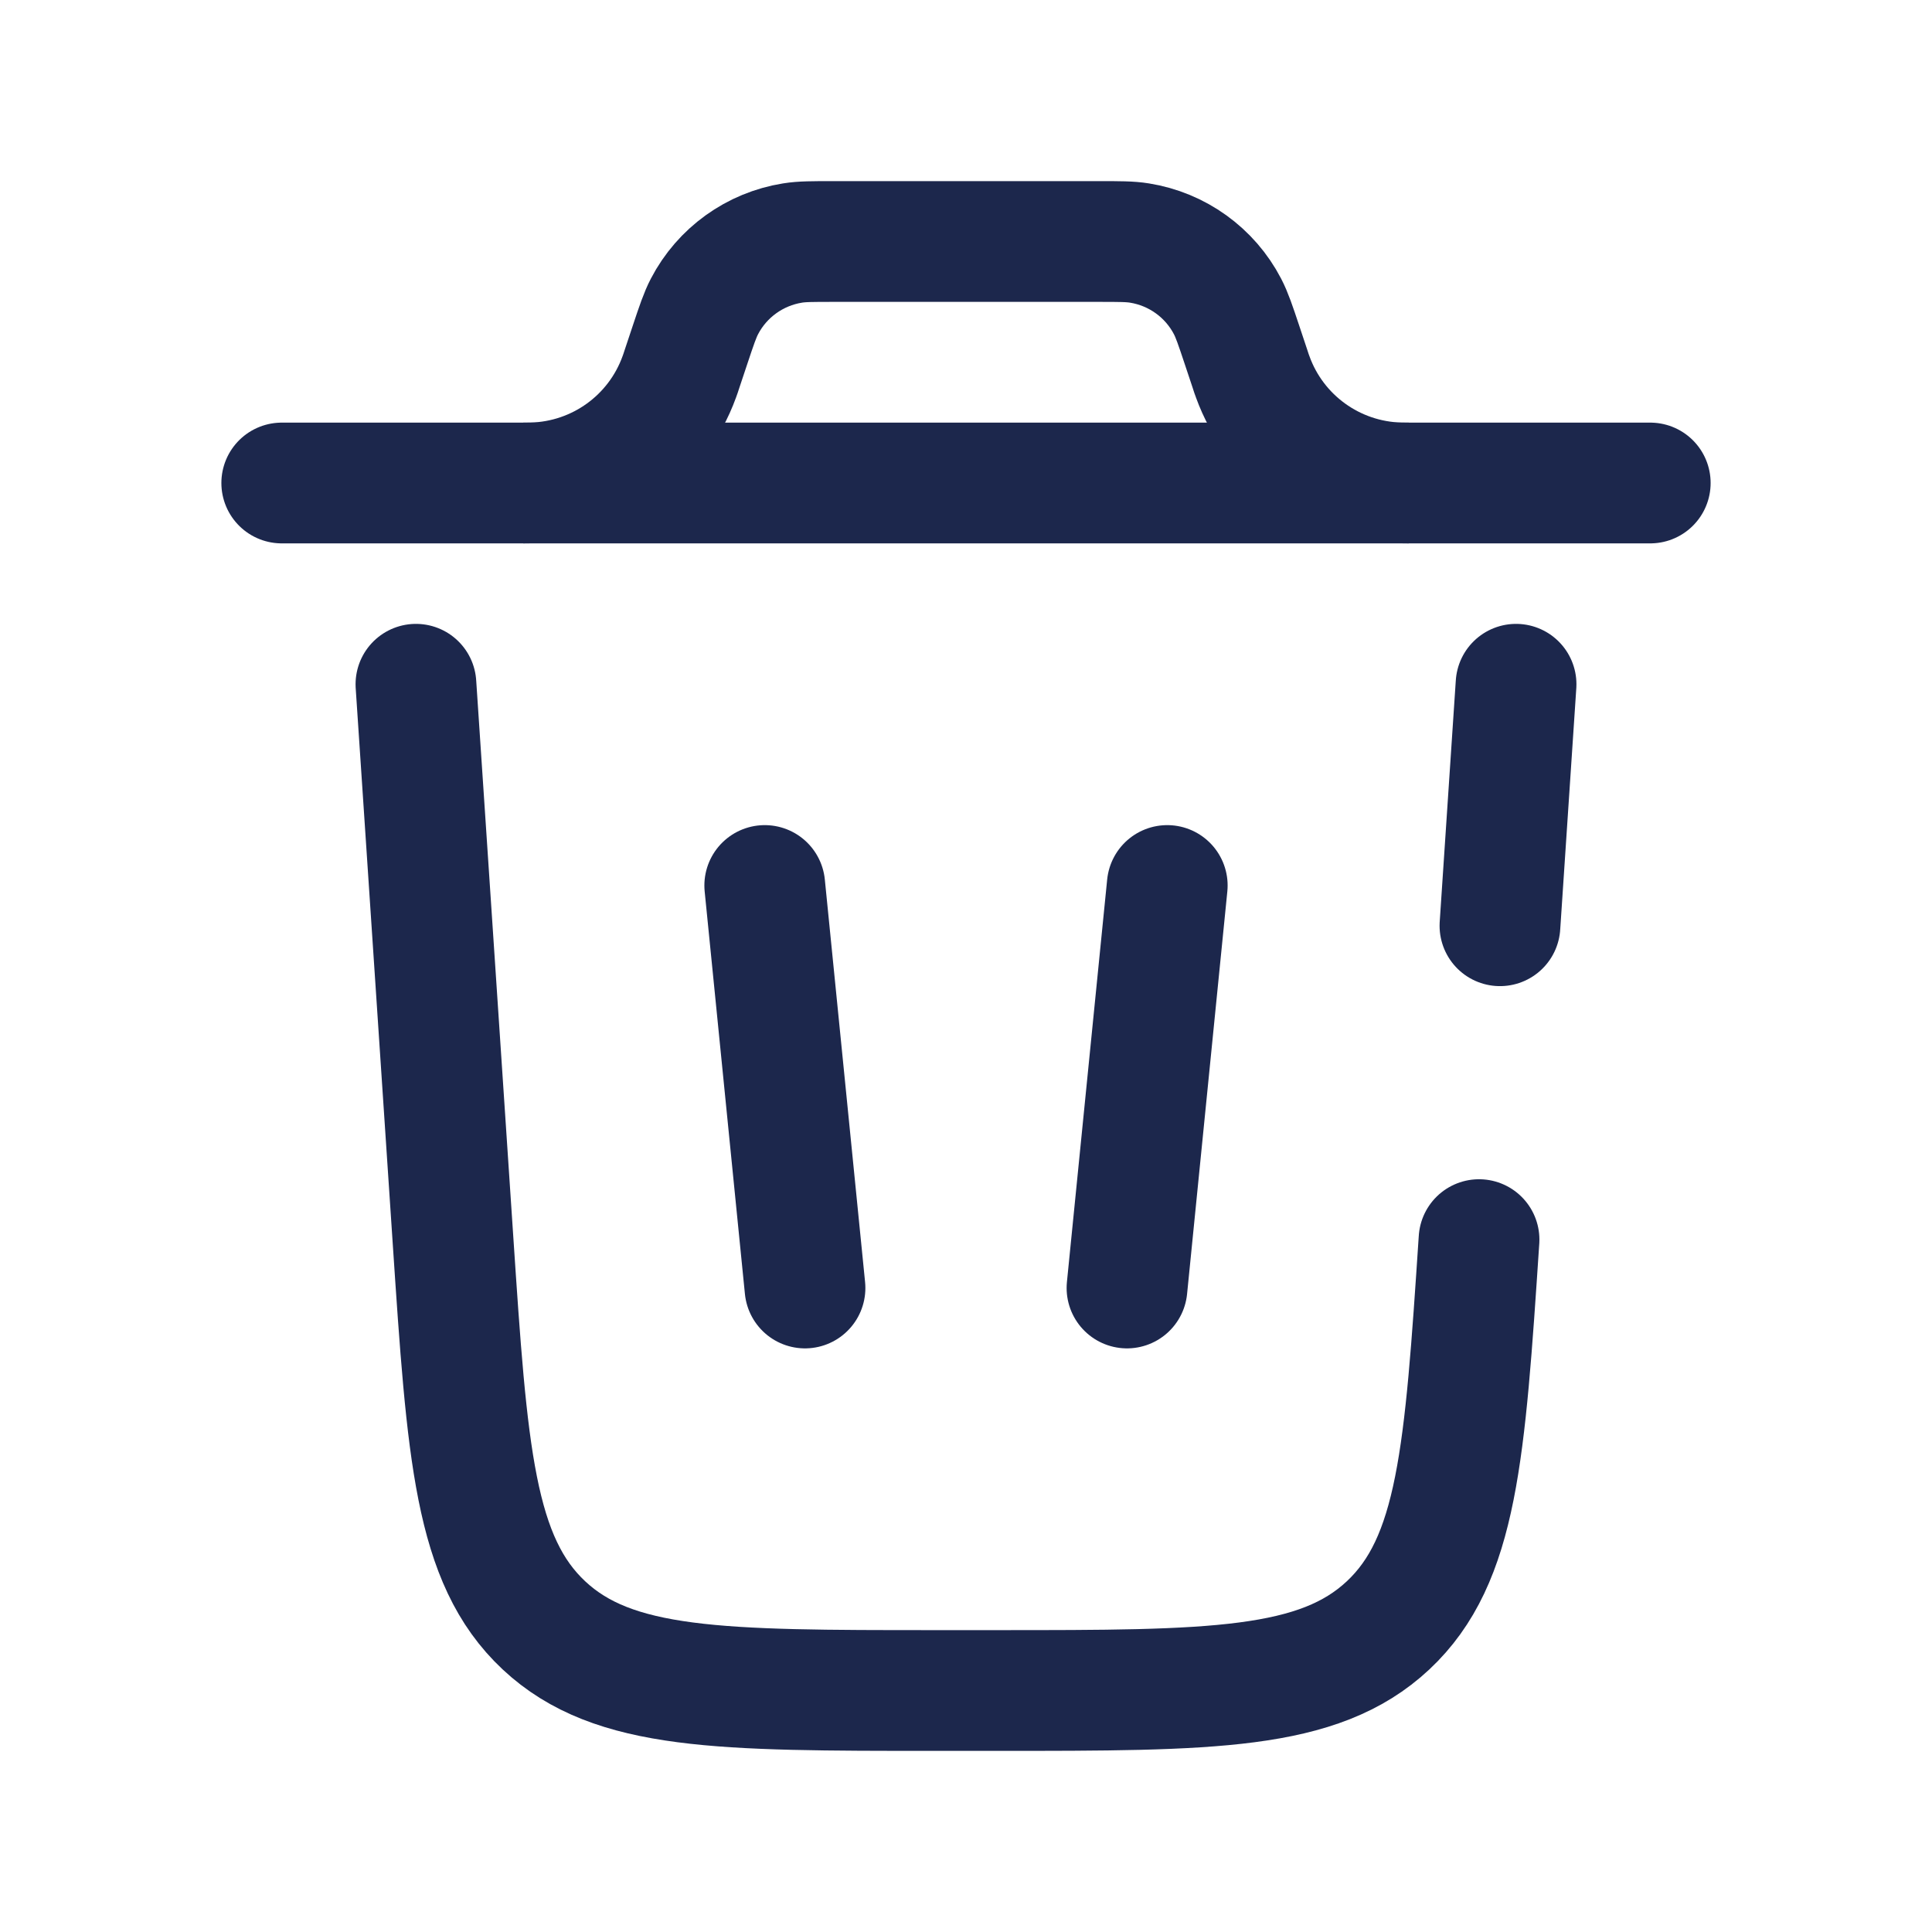
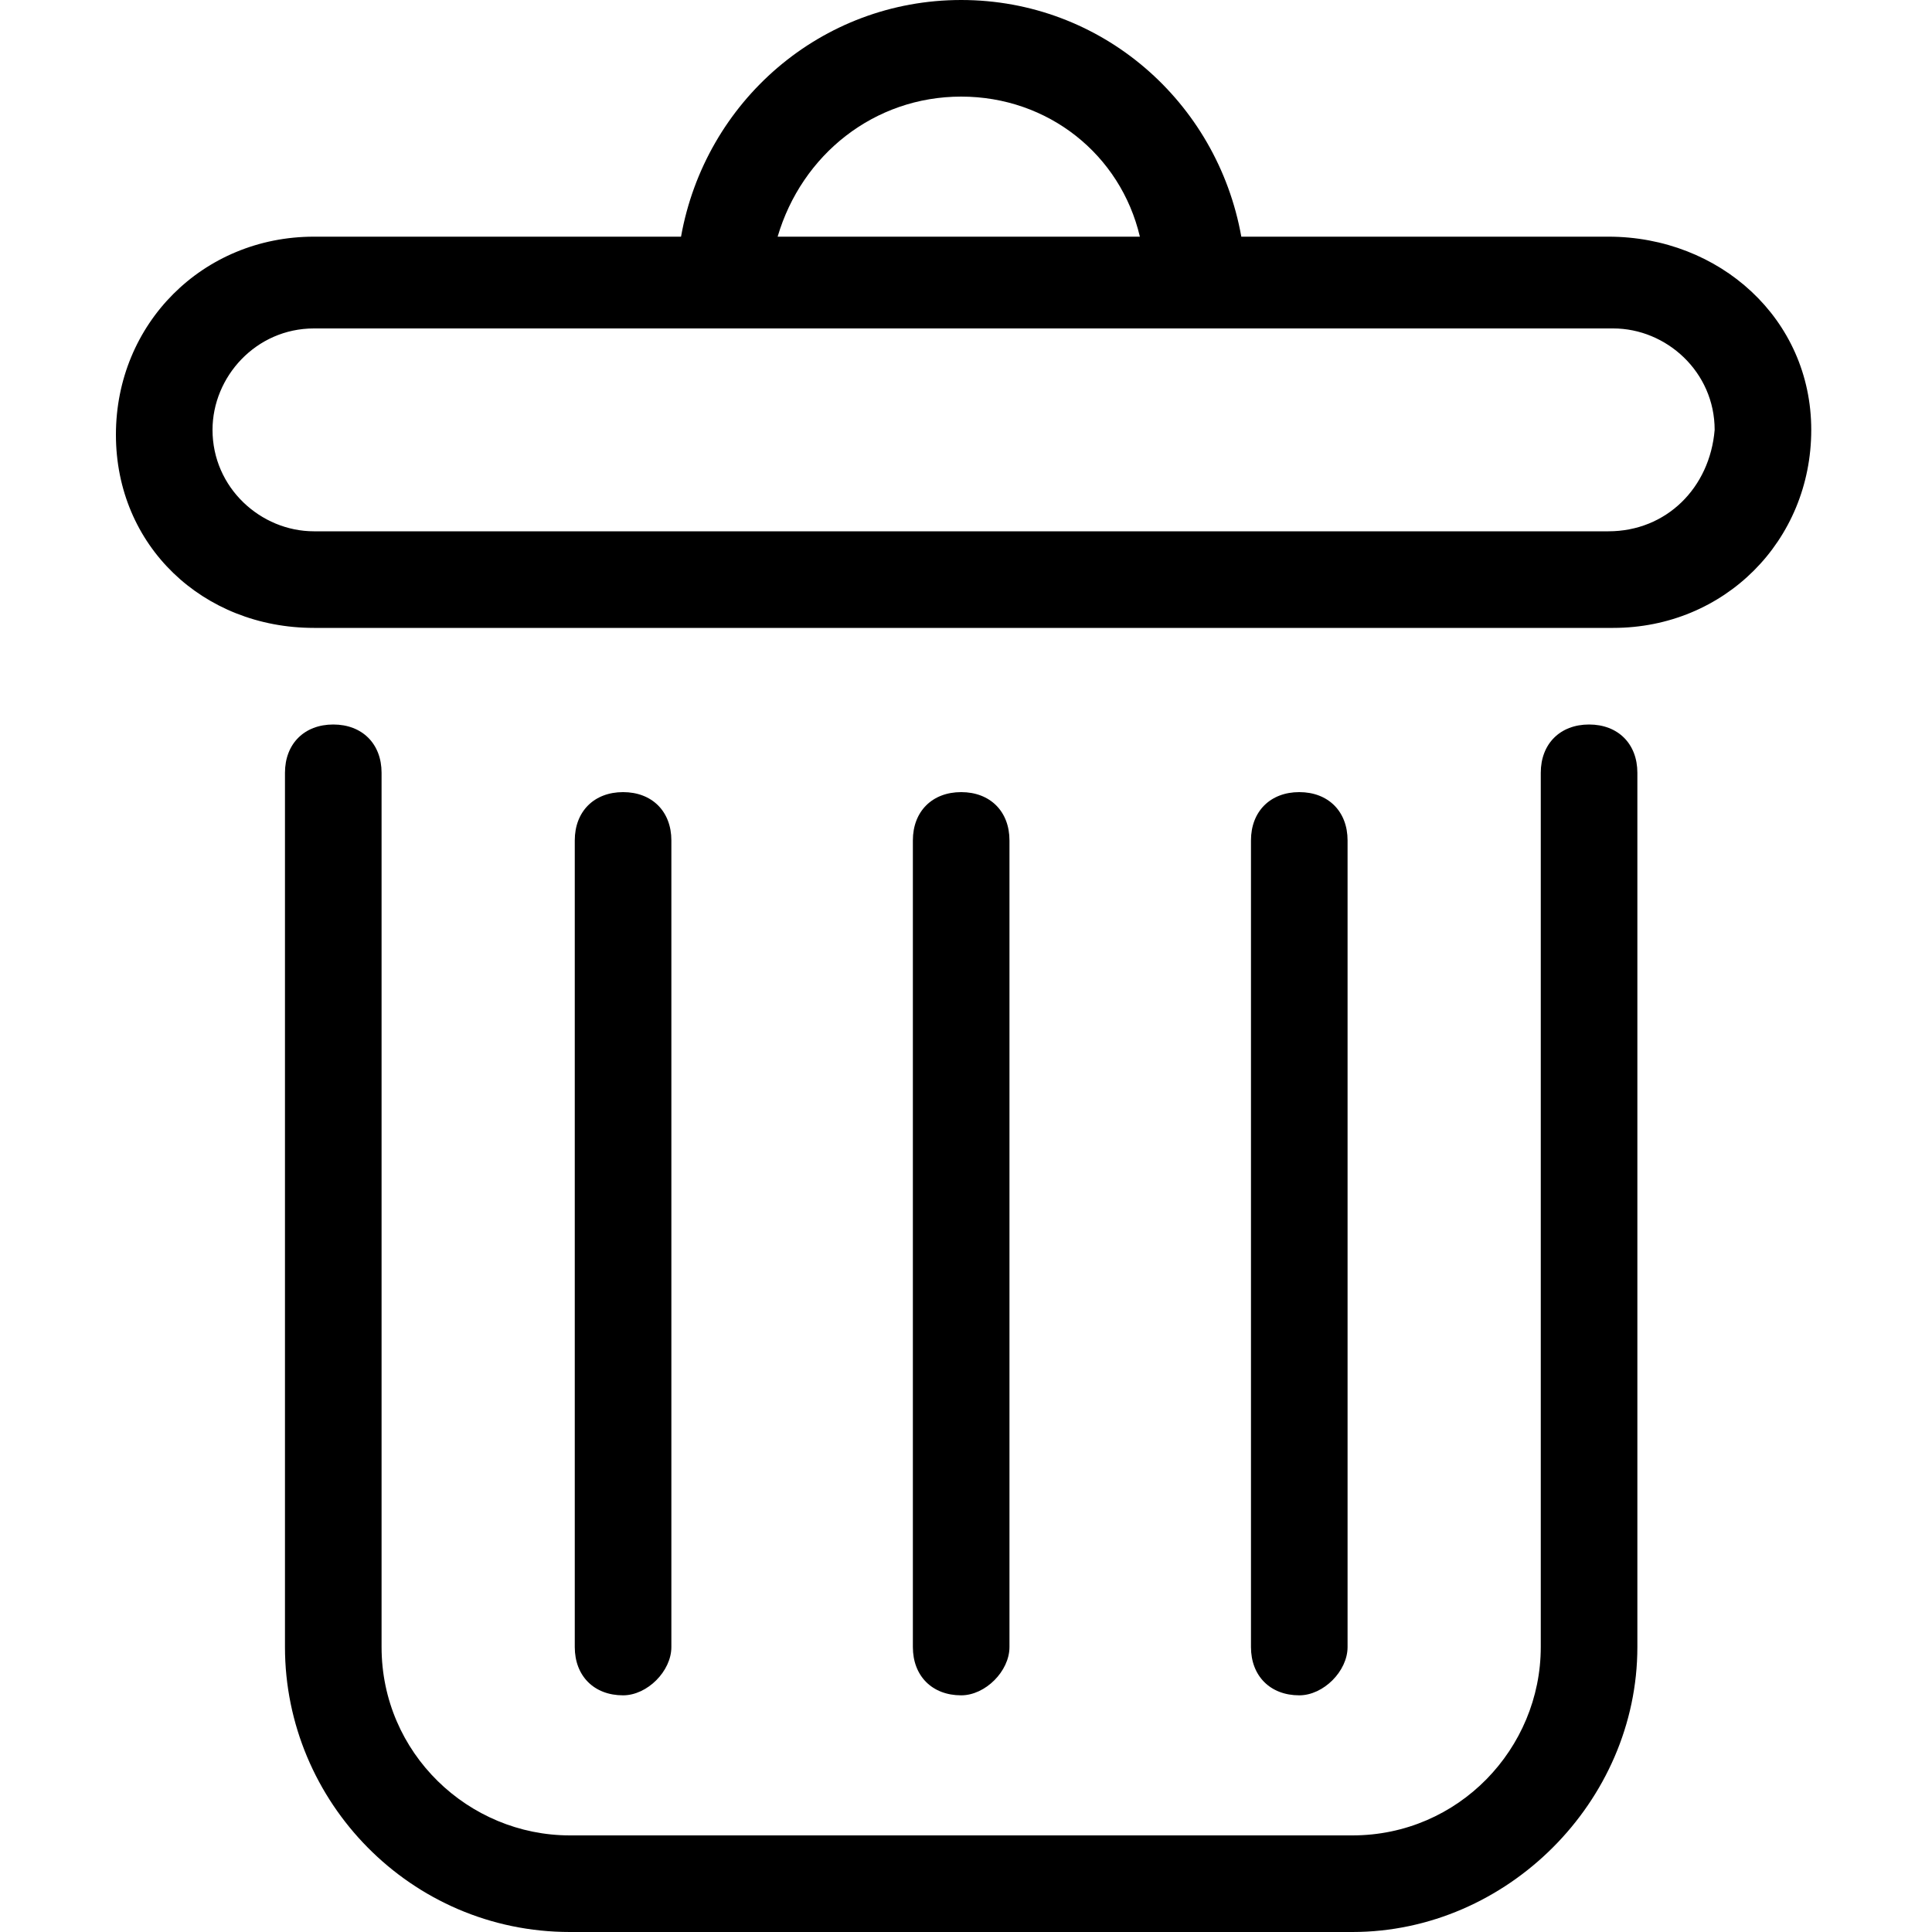
- <svg xmlns="http://www.w3.org/2000/svg" width="800px" height="800px" viewBox="0 0 24 24" fill="none">
-   <path d="M20.5 6H3.5" stroke="#1C274C" stroke-width="1.5" stroke-linecap="round" />
-   <path d="M9.5 11L10 16" stroke="#1C274C" stroke-width="1.5" stroke-linecap="round" />
-   <path d="M14.5 11L14 16" stroke="#1C274C" stroke-width="1.5" stroke-linecap="round" />
-   <path d="M6.5 6C6.556 6 6.584 6 6.609 5.999C7.433 5.978 8.159 5.455 8.439 4.68C8.448 4.656 8.457 4.63 8.474 4.577L8.571 4.286C8.654 4.037 8.696 3.913 8.751 3.807C8.97 3.386 9.376 3.094 9.845 3.019C9.962 3 10.093 3 10.355 3H13.645C13.907 3 14.038 3 14.155 3.019C14.624 3.094 15.03 3.386 15.249 3.807C15.304 3.913 15.346 4.037 15.429 4.286L15.526 4.577C15.543 4.63 15.552 4.657 15.561 4.68C15.841 5.455 16.567 5.978 17.391 5.999C17.416 6 17.444 6 17.5 6" stroke="#1C274C" stroke-width="1.5" />
-   <path d="M18.373 15.399C18.197 18.054 18.108 19.381 17.243 20.191C16.378 21 15.048 21 12.387 21H11.613C8.953 21 7.622 21 6.757 20.191C5.892 19.381 5.804 18.054 5.627 15.399L5.167 8.5M18.833 8.5L18.633 11.5" stroke="#1C274C" stroke-width="1.5" stroke-linecap="round" />
+ <svg xmlns="http://www.w3.org/2000/svg" enable-background="new 0 0 40 40" id="Слой_1" version="1.1" viewBox="0 0 40 40" xml:space="preserve">
+   <g>
+     <path d="M28,40H11.8c-3.3,0-5.9-2.7-5.9-5.9V16c0-0.6,0.4-1,1-1s1,0.4,1,1v18.1c0,2.2,1.8,3.9,3.9,3.9H28c2.2,0,3.9-1.8,3.9-3.9V16   c0-0.6,0.4-1,1-1s1,0.4,1,1v18.1C33.9,37.3,31.2,40,28,40z" />
+   </g>
+   <g>
+     <path d="M33.3,4.9h-7.6C25.2,2.1,22.8,0,19.9,0s-5.3,2.1-5.8,4.9H6.5c-2.3,0-4.1,1.8-4.1,4.1S4.2,13,6.5,13h26.9   c2.3,0,4.1-1.8,4.1-4.1S35.6,4.9,33.3,4.9z M19.9,2c1.8,0,3.3,1.2,3.7,2.9h-7.5C16.6,3.2,18.1,2,19.9,2z M33.3,11H6.5   c-1.1,0-2.1-0.9-2.1-2.1c0-1.1,0.9-2.1,2.1-2.1h26.9c1.1,0,2.1,0.9,2.1,2.1C35.4,10.1,34.5,11,33.3,11z" />
+   </g>
+   <g>
+     <path d="M12.9,35.1c-0.6,0-1-0.4-1-1V17.4c0-0.6,0.4-1,1-1s1,0.4,1,1v16.7C13.9,34.6,13.4,35.1,12.9,35.1z" />
+   </g>
+   <g>
+     <path d="M26.9,35.1c-0.6,0-1-0.4-1-1V17.4c0-0.6,0.4-1,1-1s1,0.4,1,1v16.7C27.9,34.6,27.4,35.1,26.9,35.1z" />
+   </g>
+   <g>
+     <path d="M19.9,35.1c-0.6,0-1-0.4-1-1V17.4c0-0.6,0.4-1,1-1s1,0.4,1,1v16.7C20.9,34.6,20.4,35.1,19.9,35.1z" />
+   </g>
</svg>
